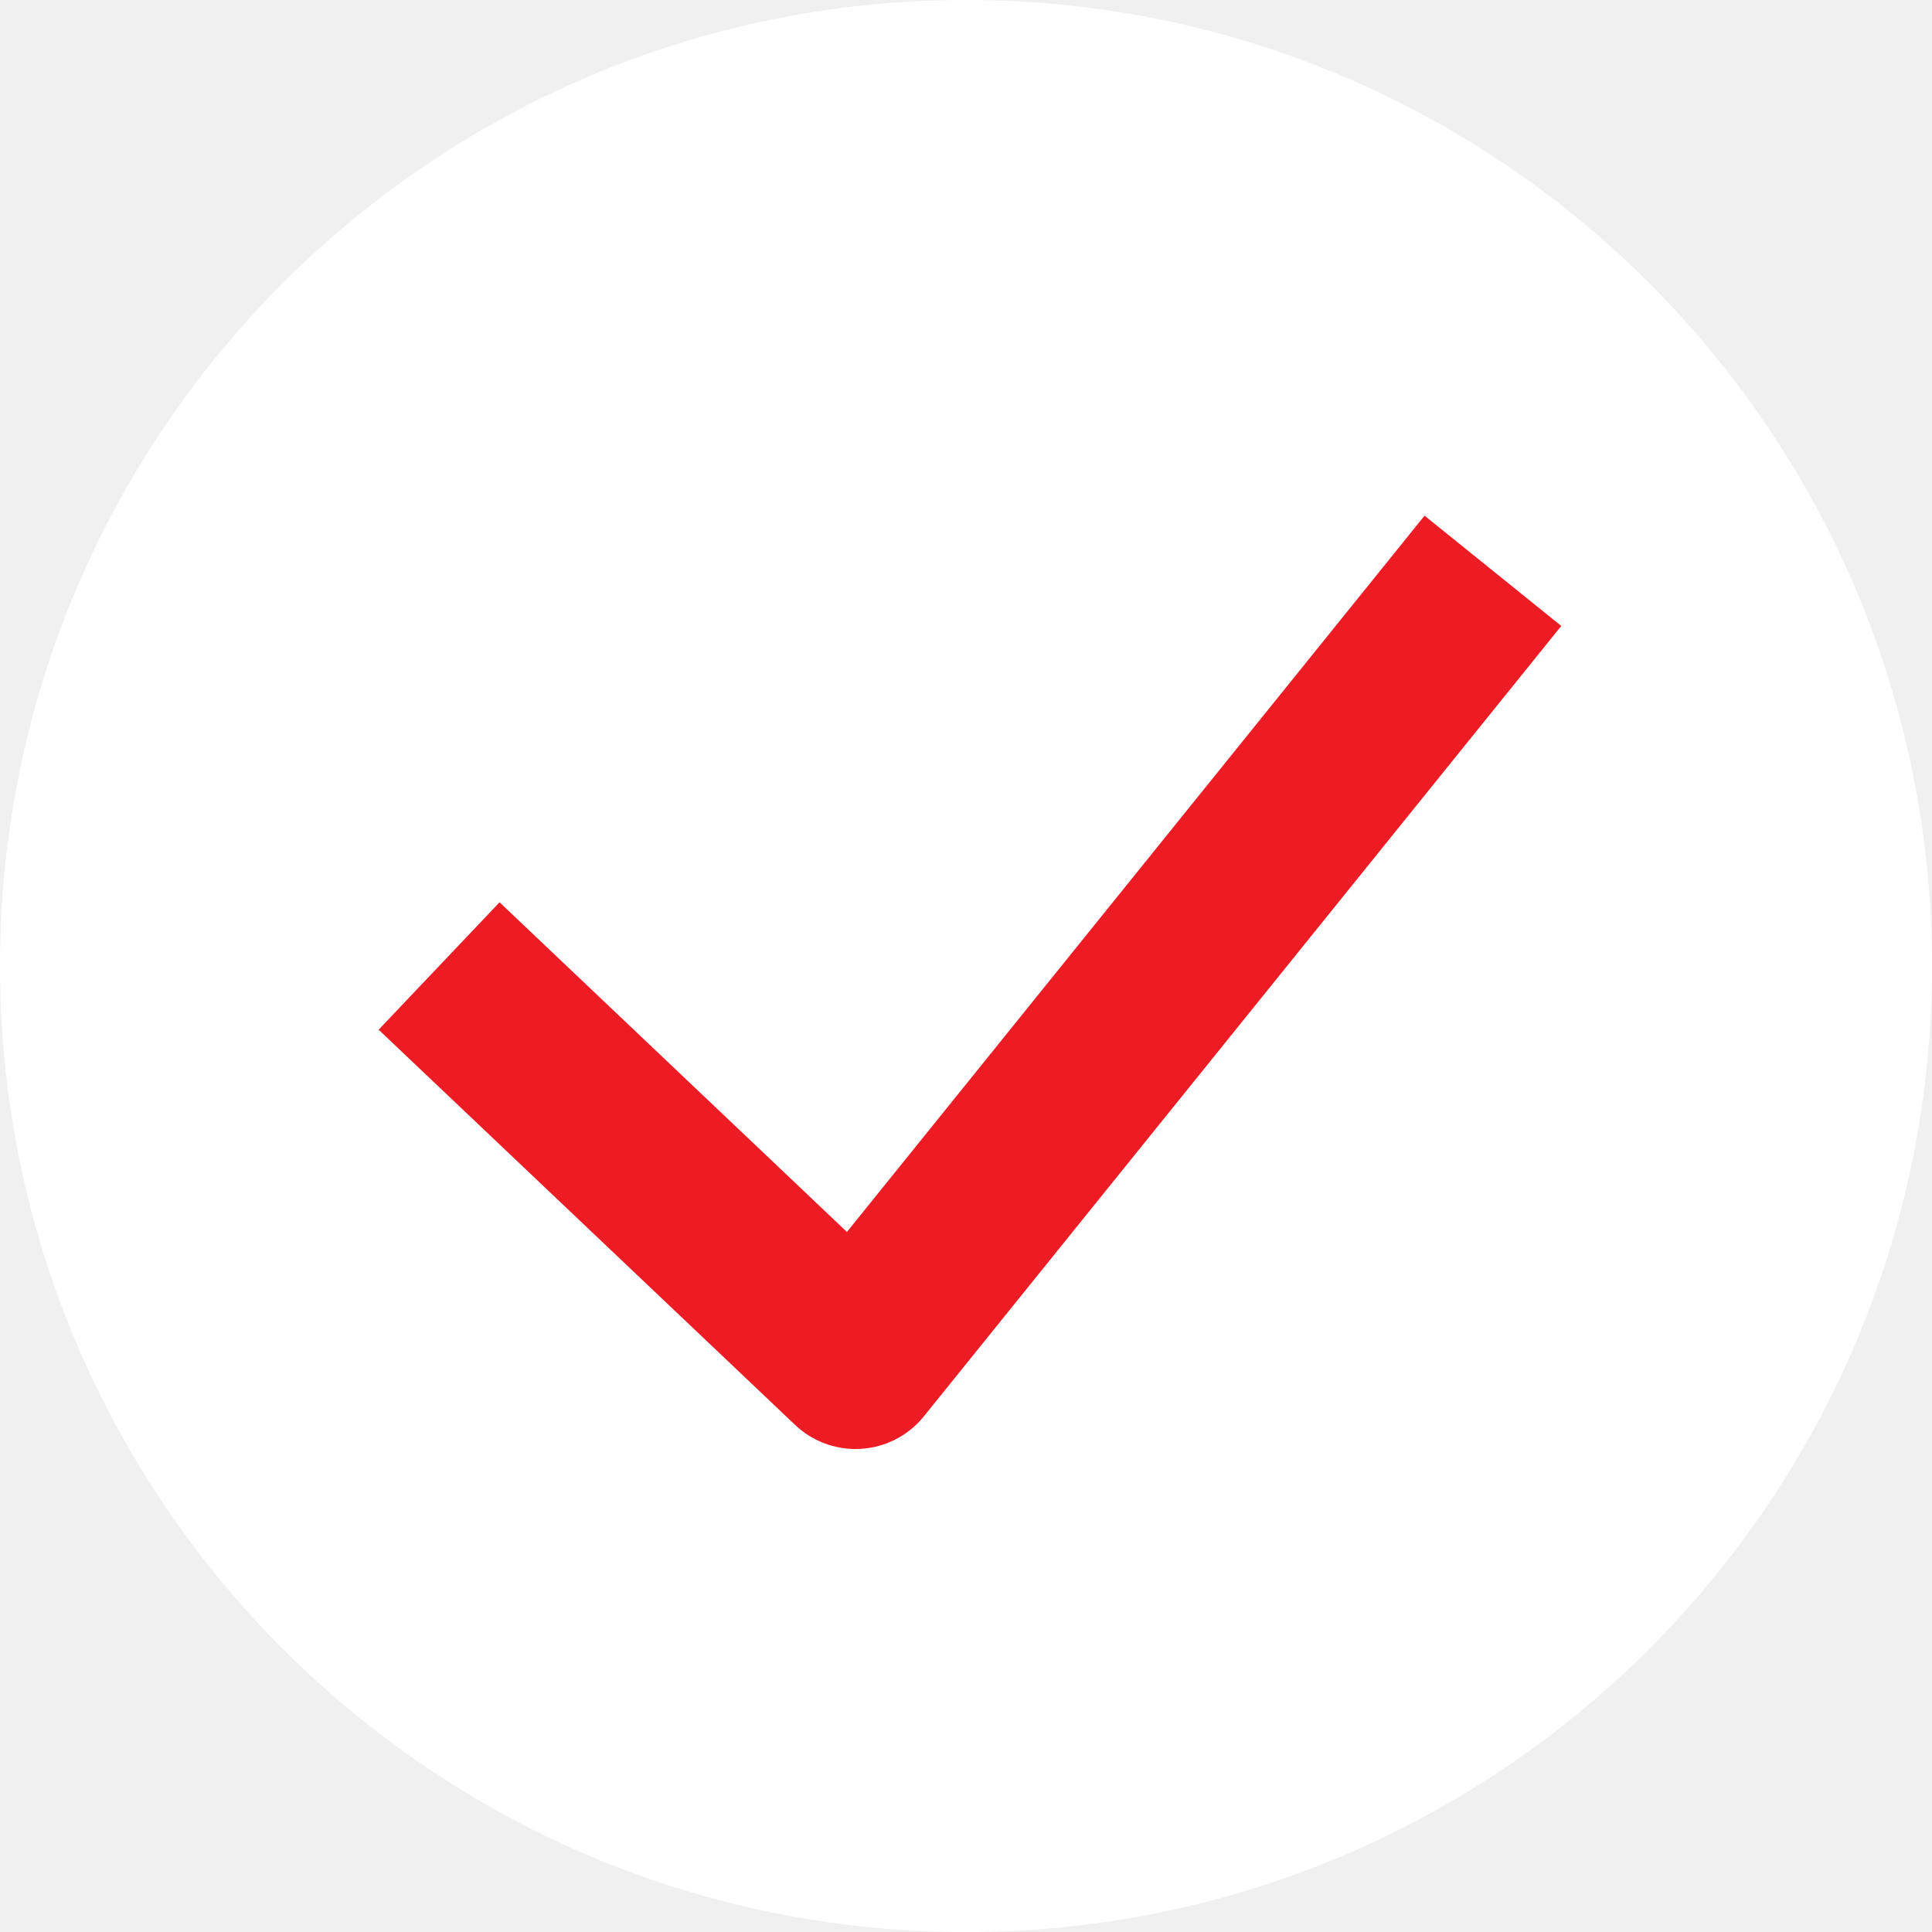
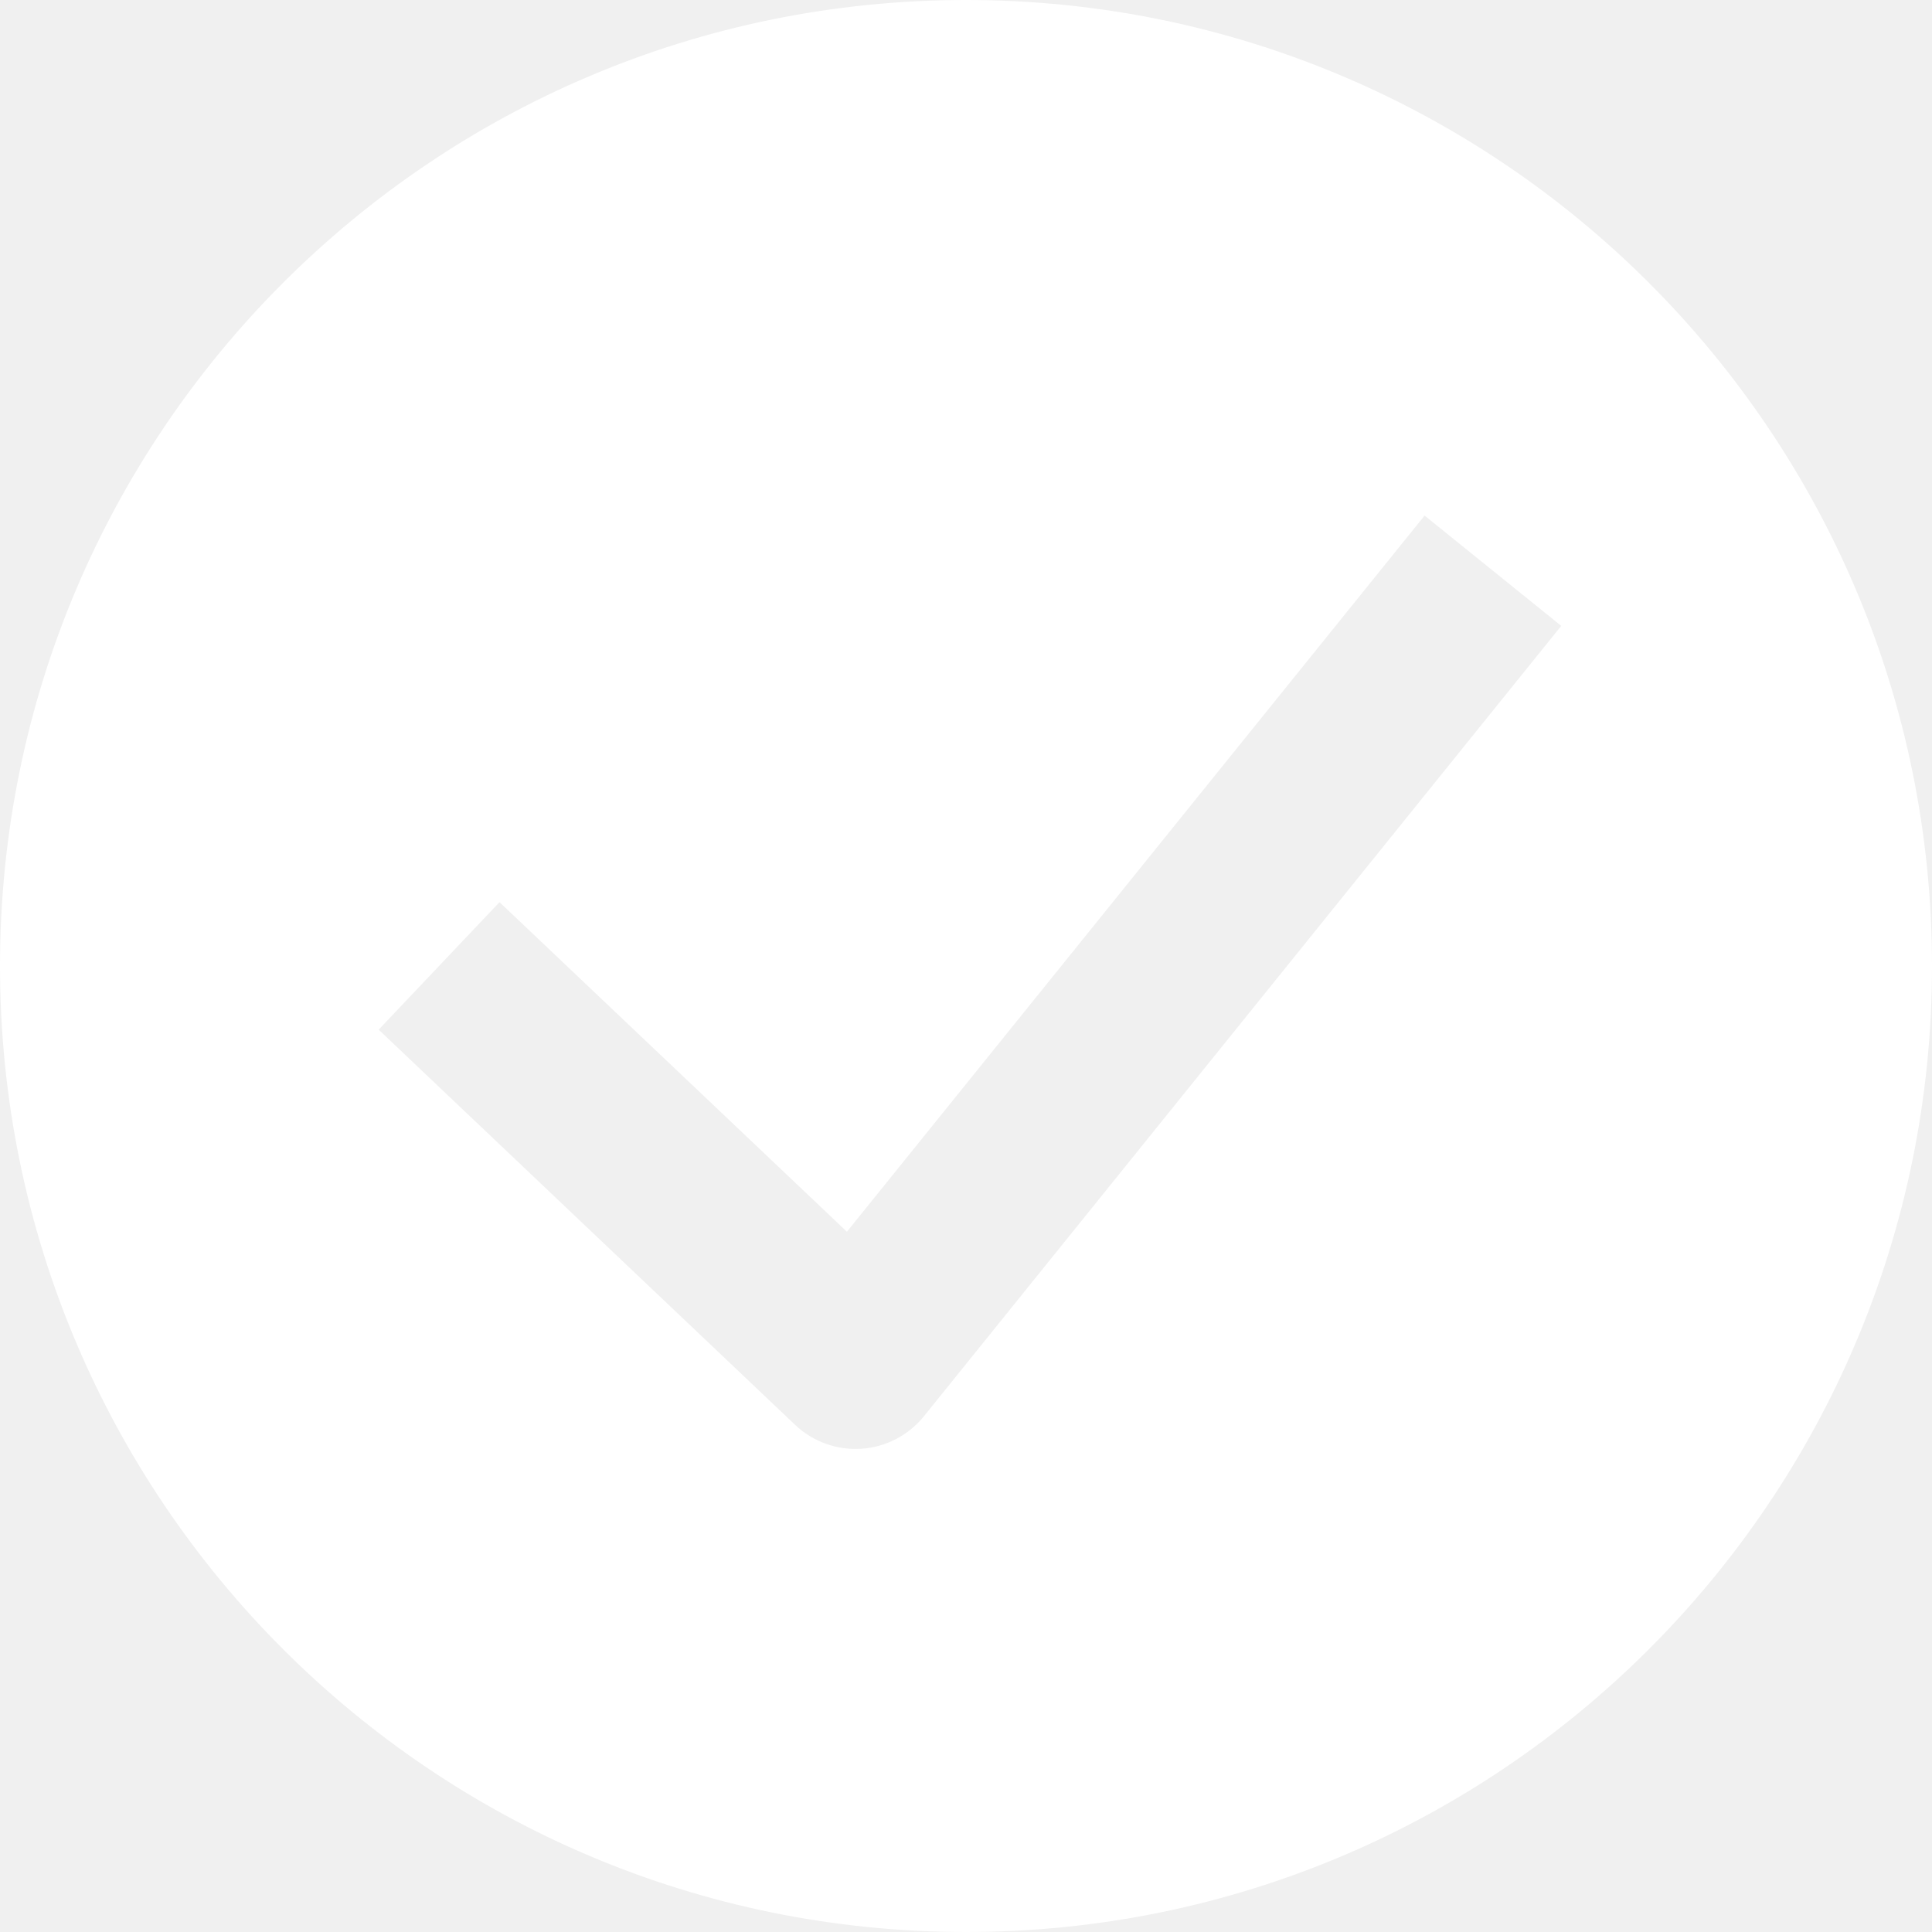
- <svg xmlns="http://www.w3.org/2000/svg" width="22" height="22" viewBox="0 0 22 22" fill="#ffffff">
-   <rect width="22" height="22" rx="11" />
-   <path d="M5 11L9.742 15.5L17 6.5" stroke="#ED1C24" stroke-width="2" stroke-linejoin="round" />
+ <svg xmlns="http://www.w3.org/2000/svg" width="22" height="22" viewBox="0 0 22 22" fill="none">
+   <path d="M11 0C17.075 0 22 4.925 22 11C22 17.075 17.075 22 11 22C4.925 22 0 17.075 0 11C0 4.925 4.925 0 11 0ZM9.644 14.026L5.688 10.273L4.312 11.725L9.054 16.225C9.256 16.417 9.53 16.516 9.809 16.497C10.087 16.479 10.345 16.344 10.521 16.127L17.778 7.127L16.222 5.871L9.644 14.026Z" fill="white" />
</svg>
